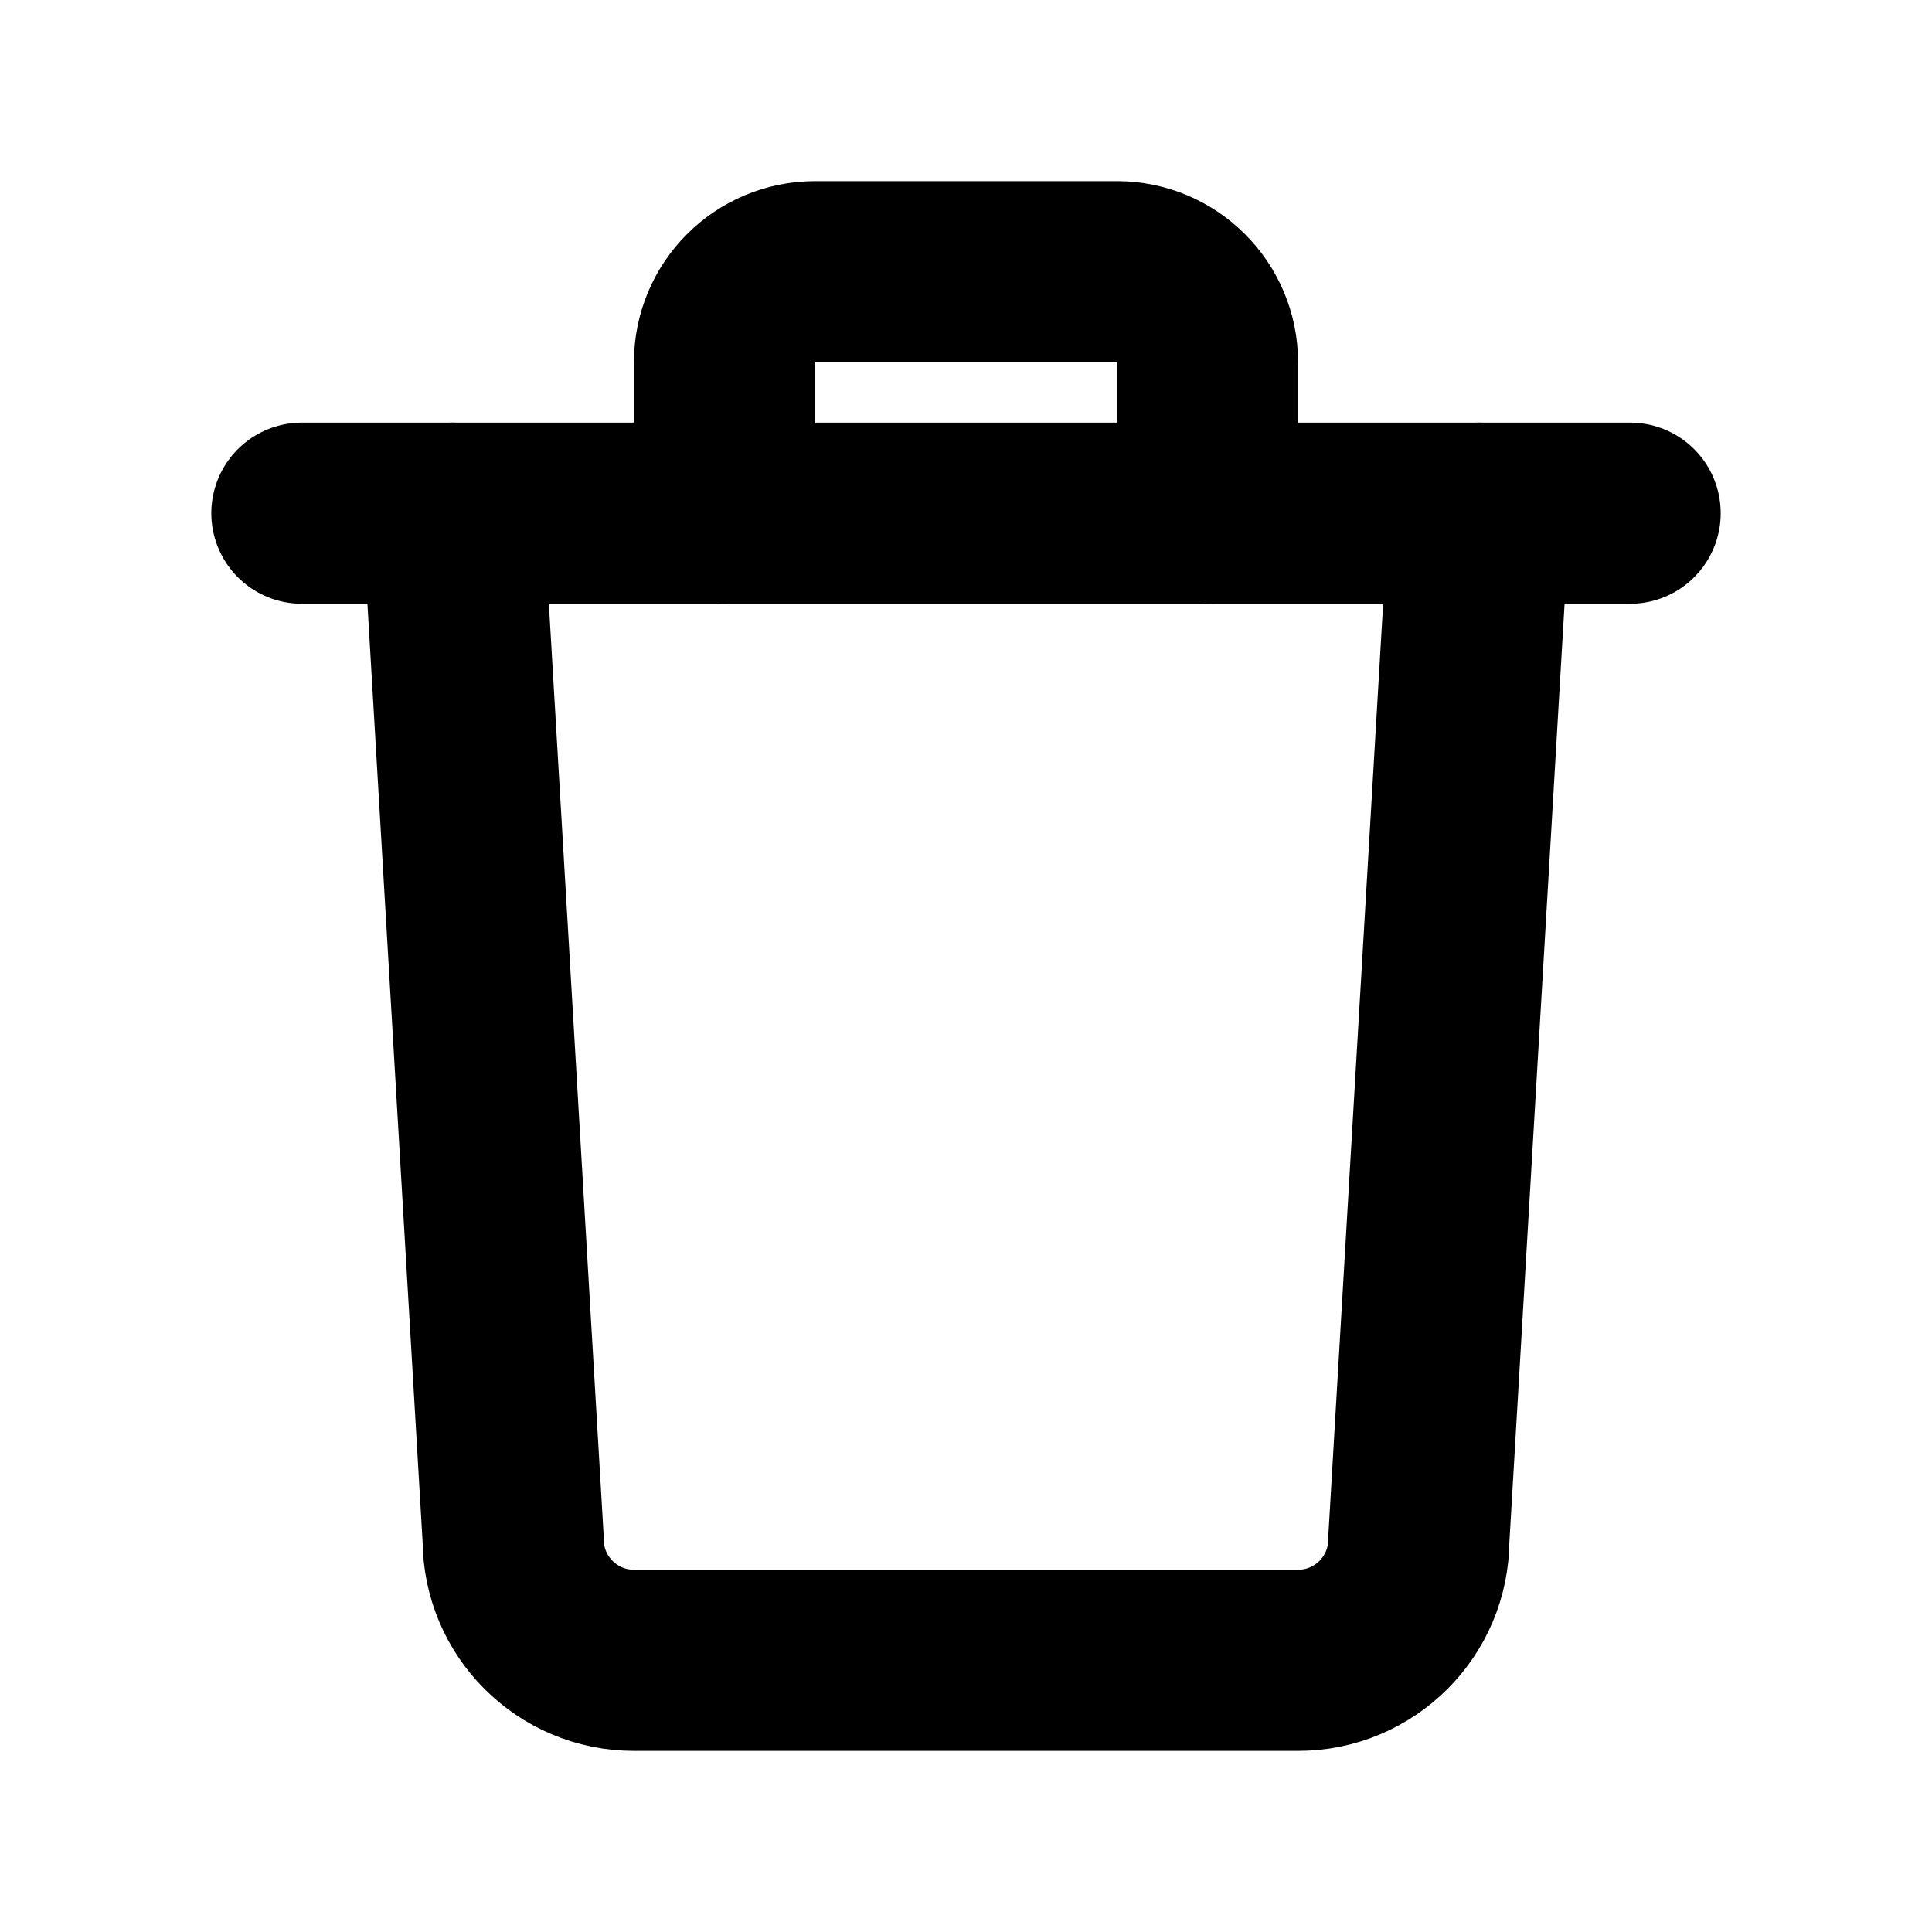
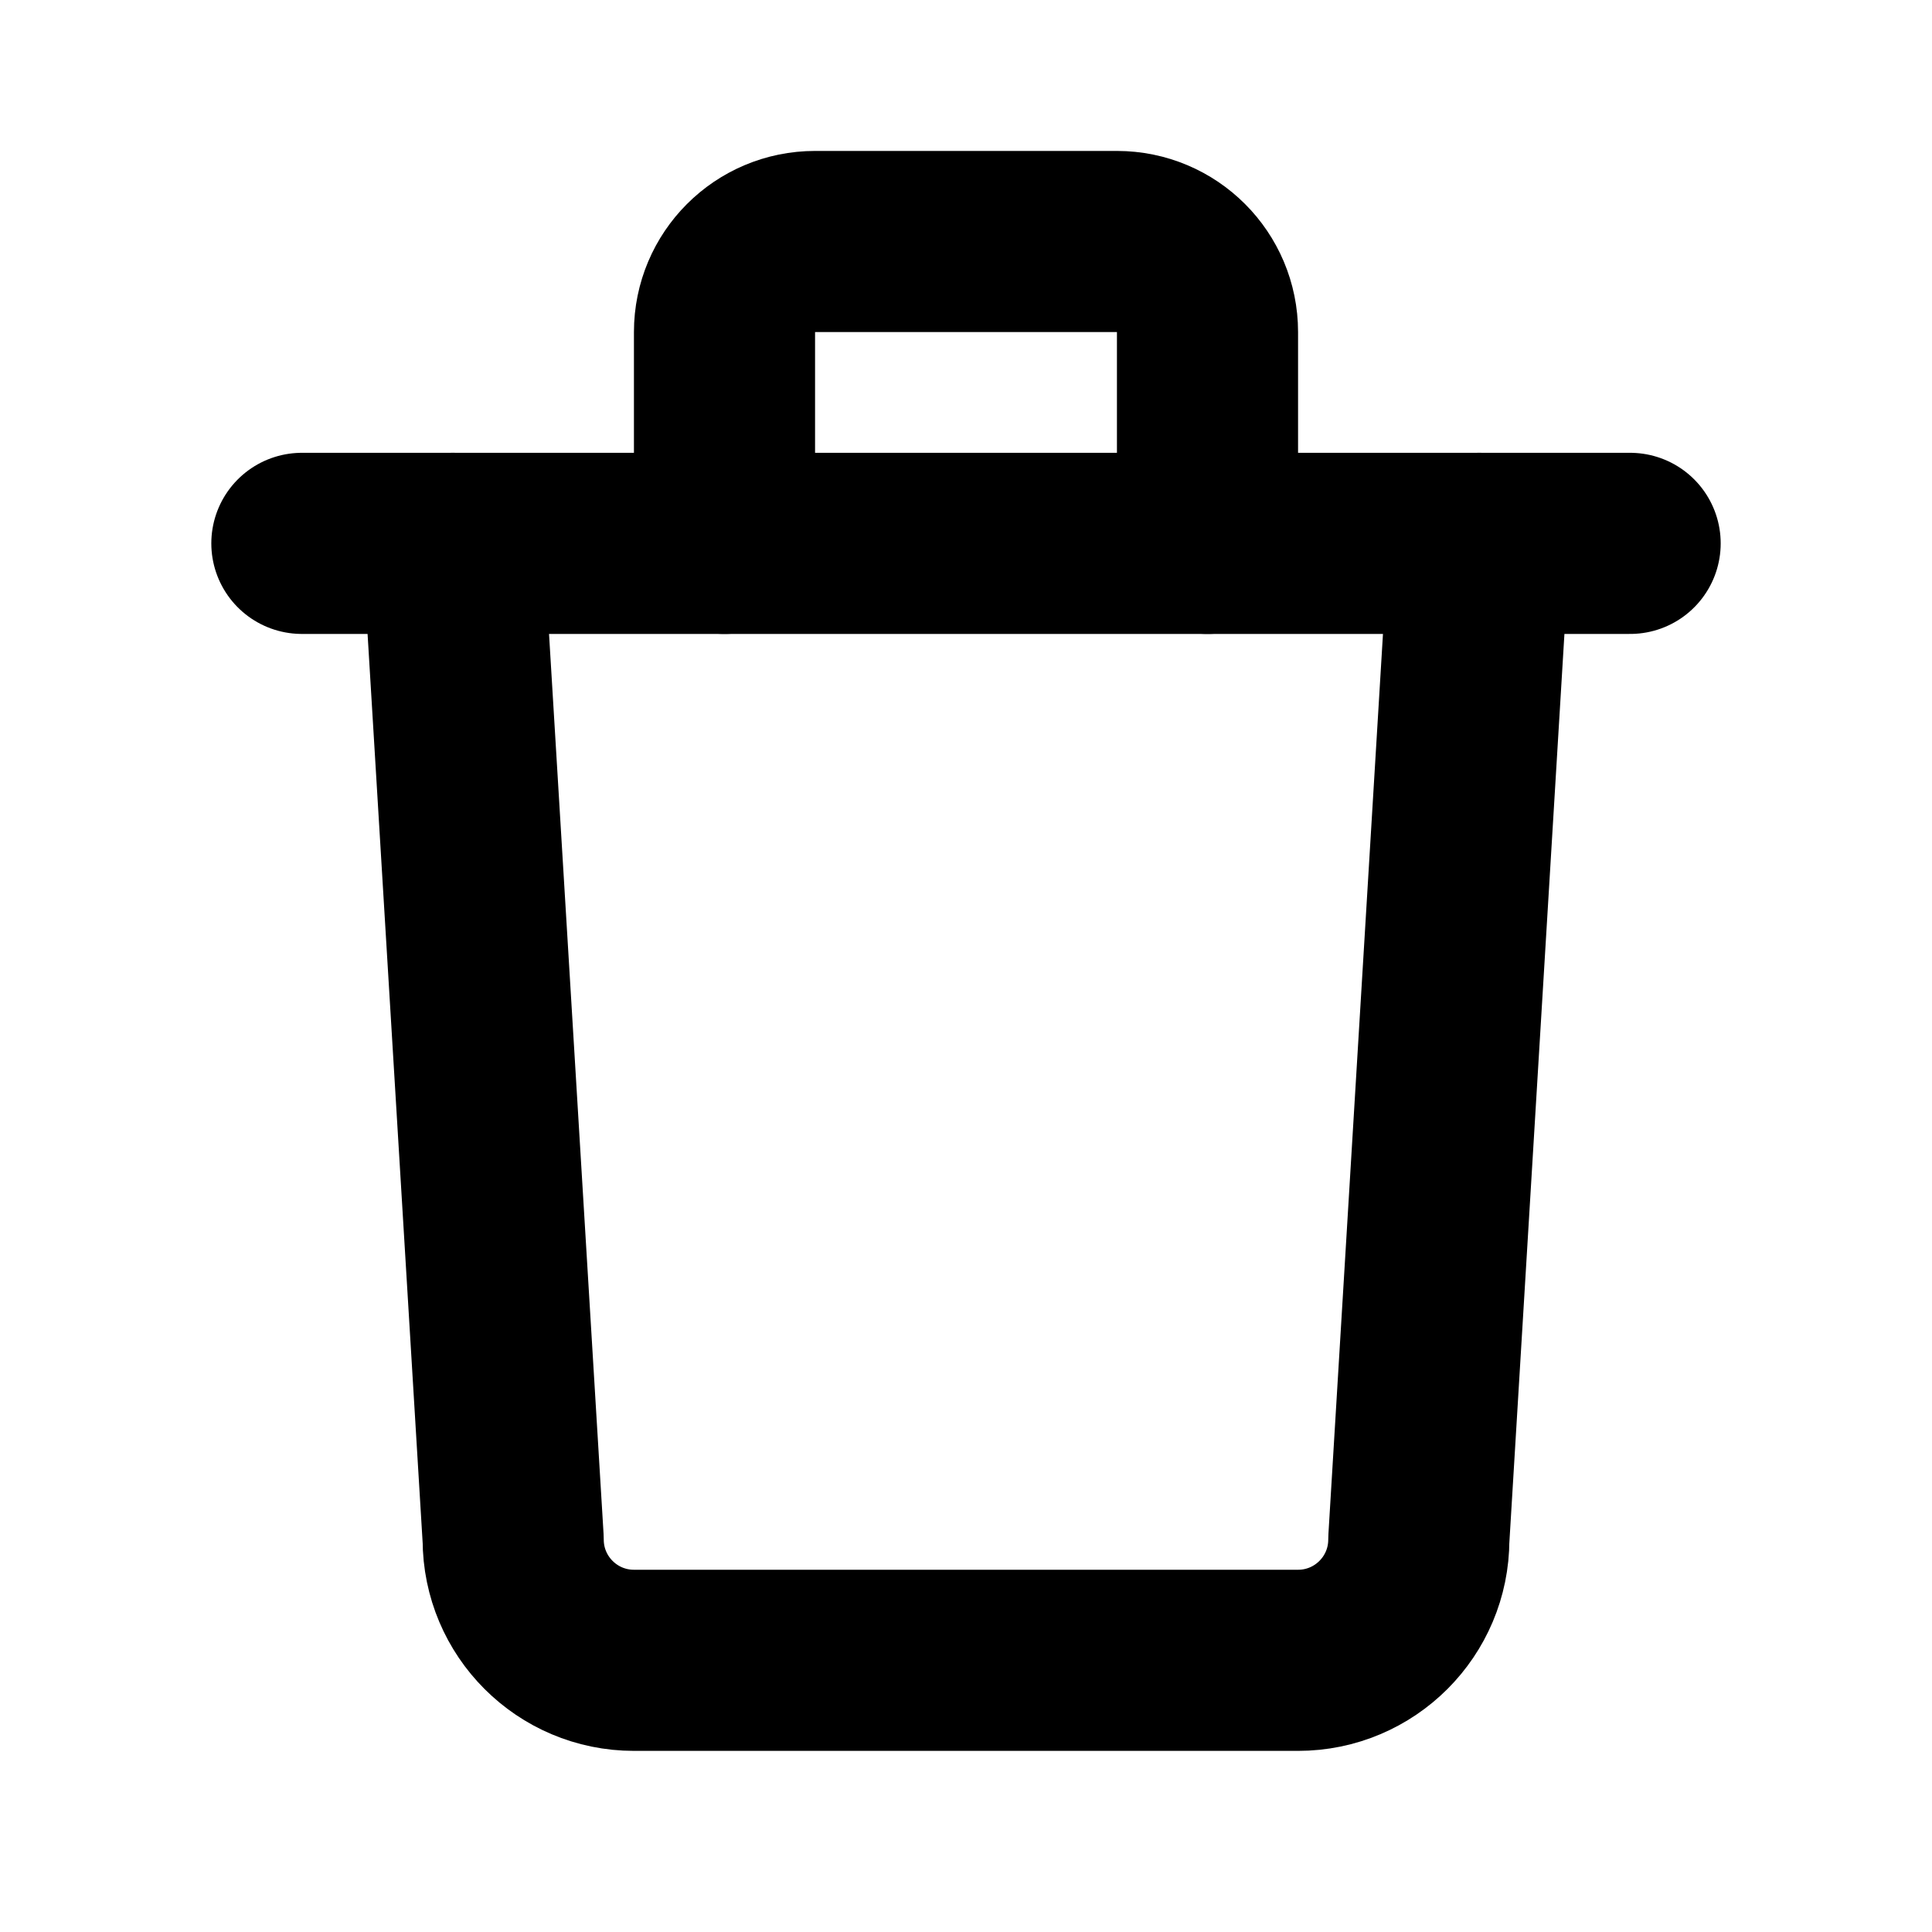
<svg xmlns="http://www.w3.org/2000/svg" viewBox="0 0 16 16" fill="none" stroke="currentColor" stroke-width="1.5" stroke-linecap="round" stroke-linejoin="round">
-   <path d="M2.5 4.25h11" />
-   <path d="M6 4.25V3a.75.75 0 0 1 .75-.75h2.5A.75.75 0 0 1 10 3v1.25" />
-   <path d="m3.75 4.25.5 8.5a1 1 0 0 0 1 1h5.5a1 1 0 0 0 1-1l.5-8.5" />
+   <path d="M2.5 4.5h11" />
+   <path d="M6 4.5V2.75A.75.75 0 0 1 6.75 2h2.5a.75.75 0 0 1 .75.75V4.5" />
+   <path d="m3.75 4.5.5 8.25a1 1 0 0 0 1 1h5.5a1 1 0 0 0 1-1l.5-8.25" />
</svg>
